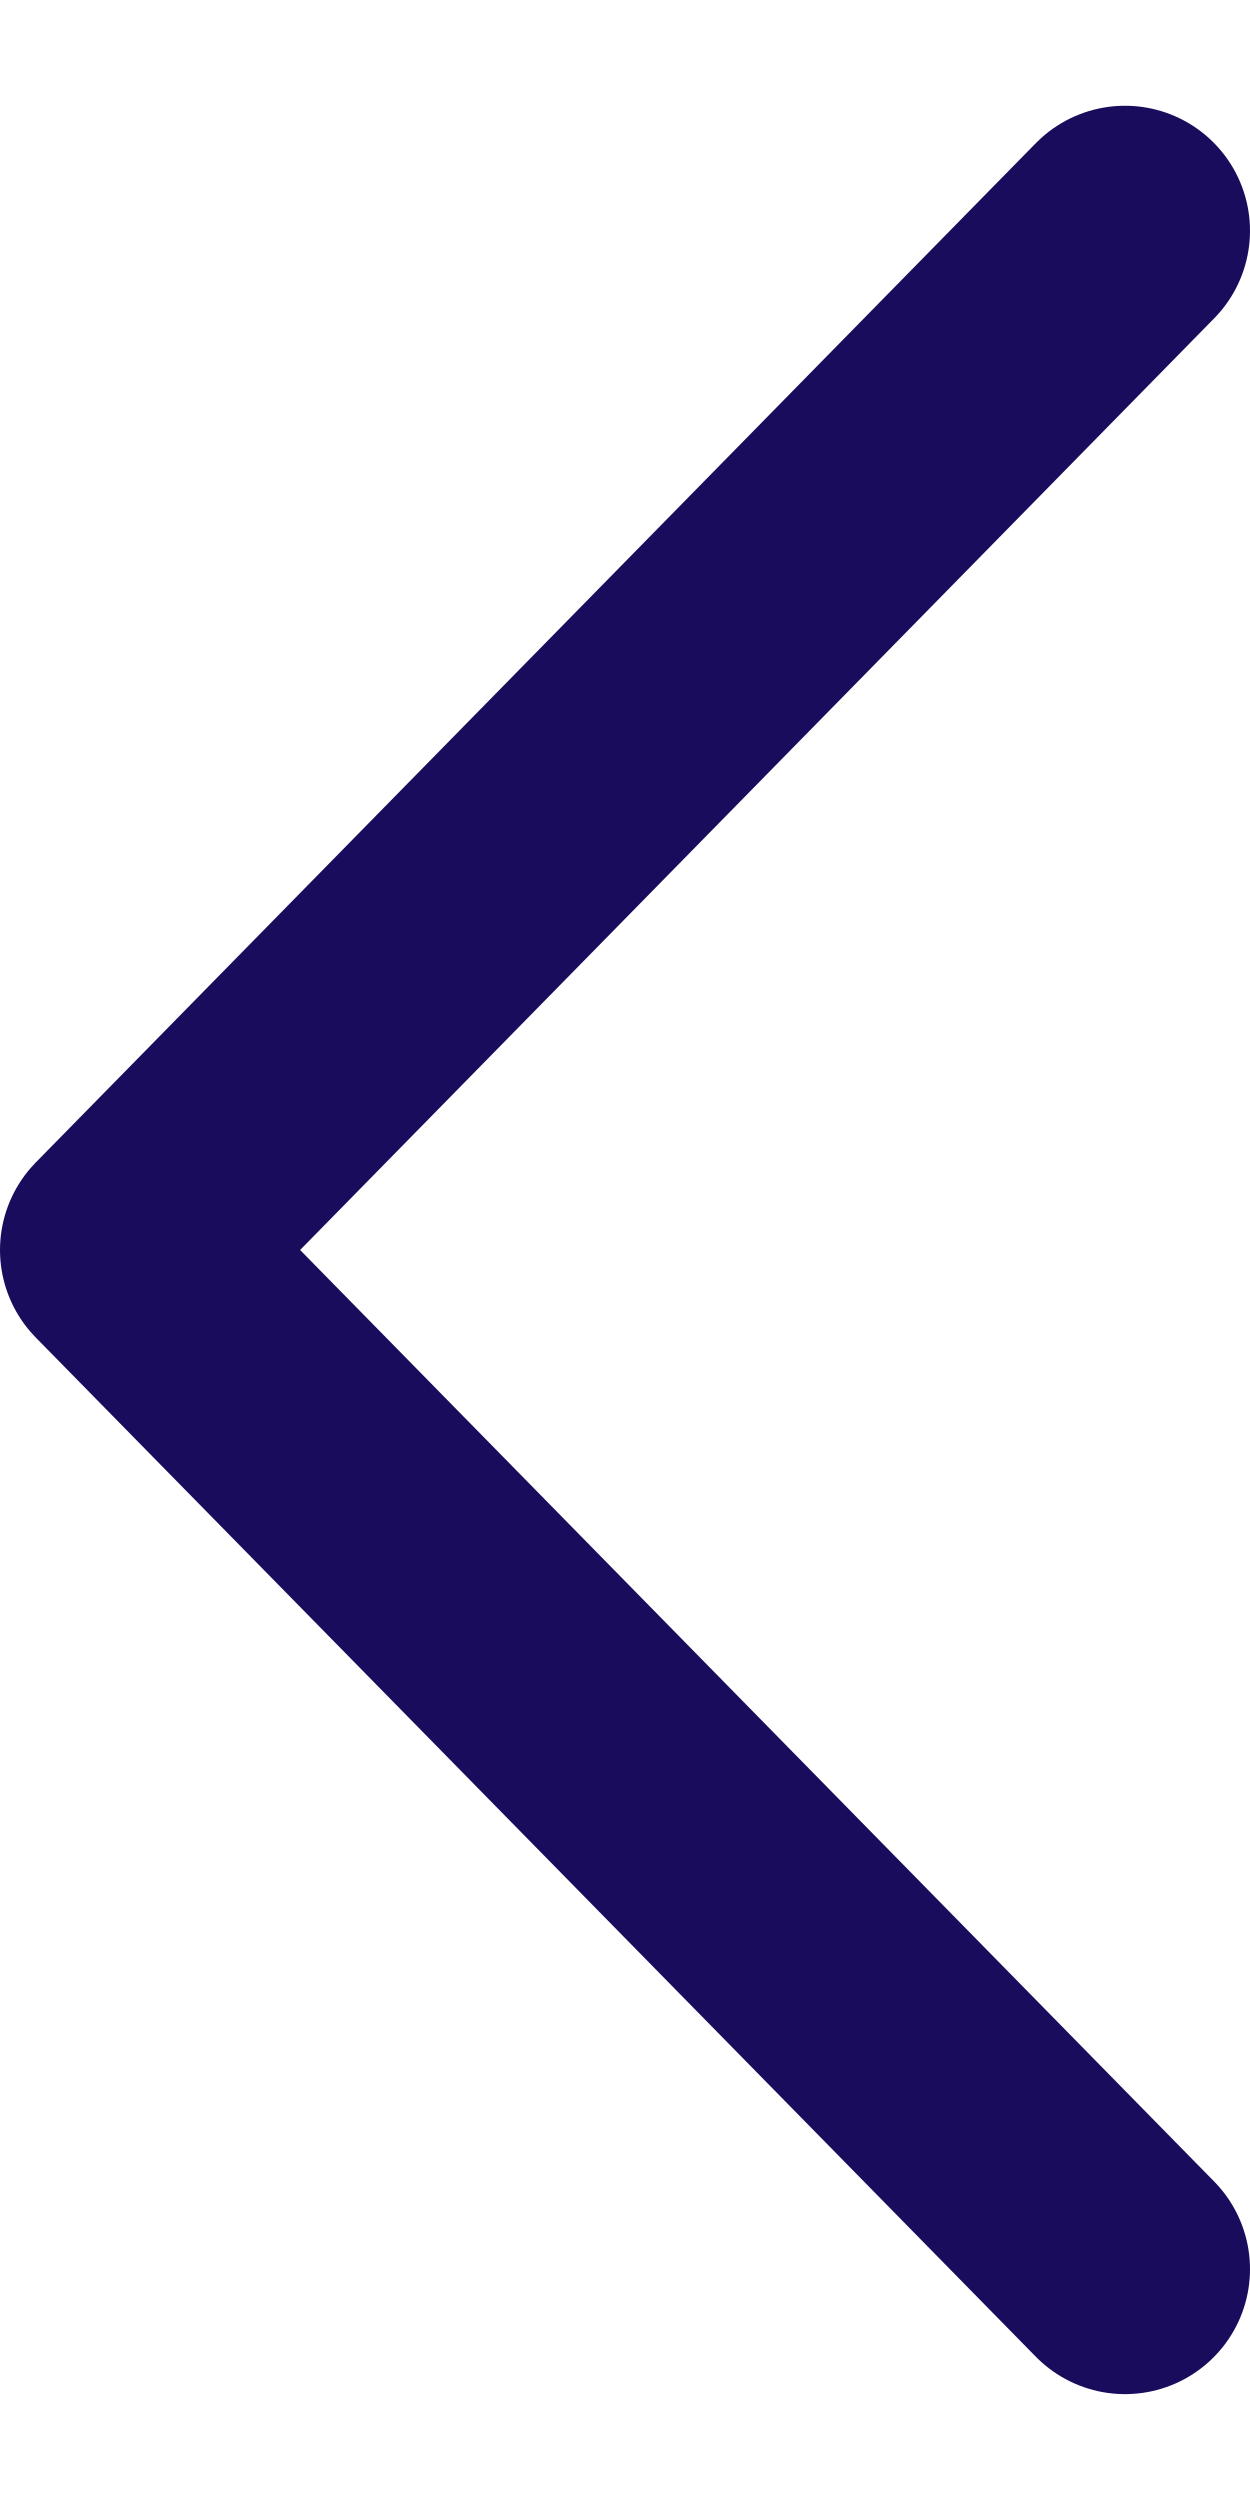
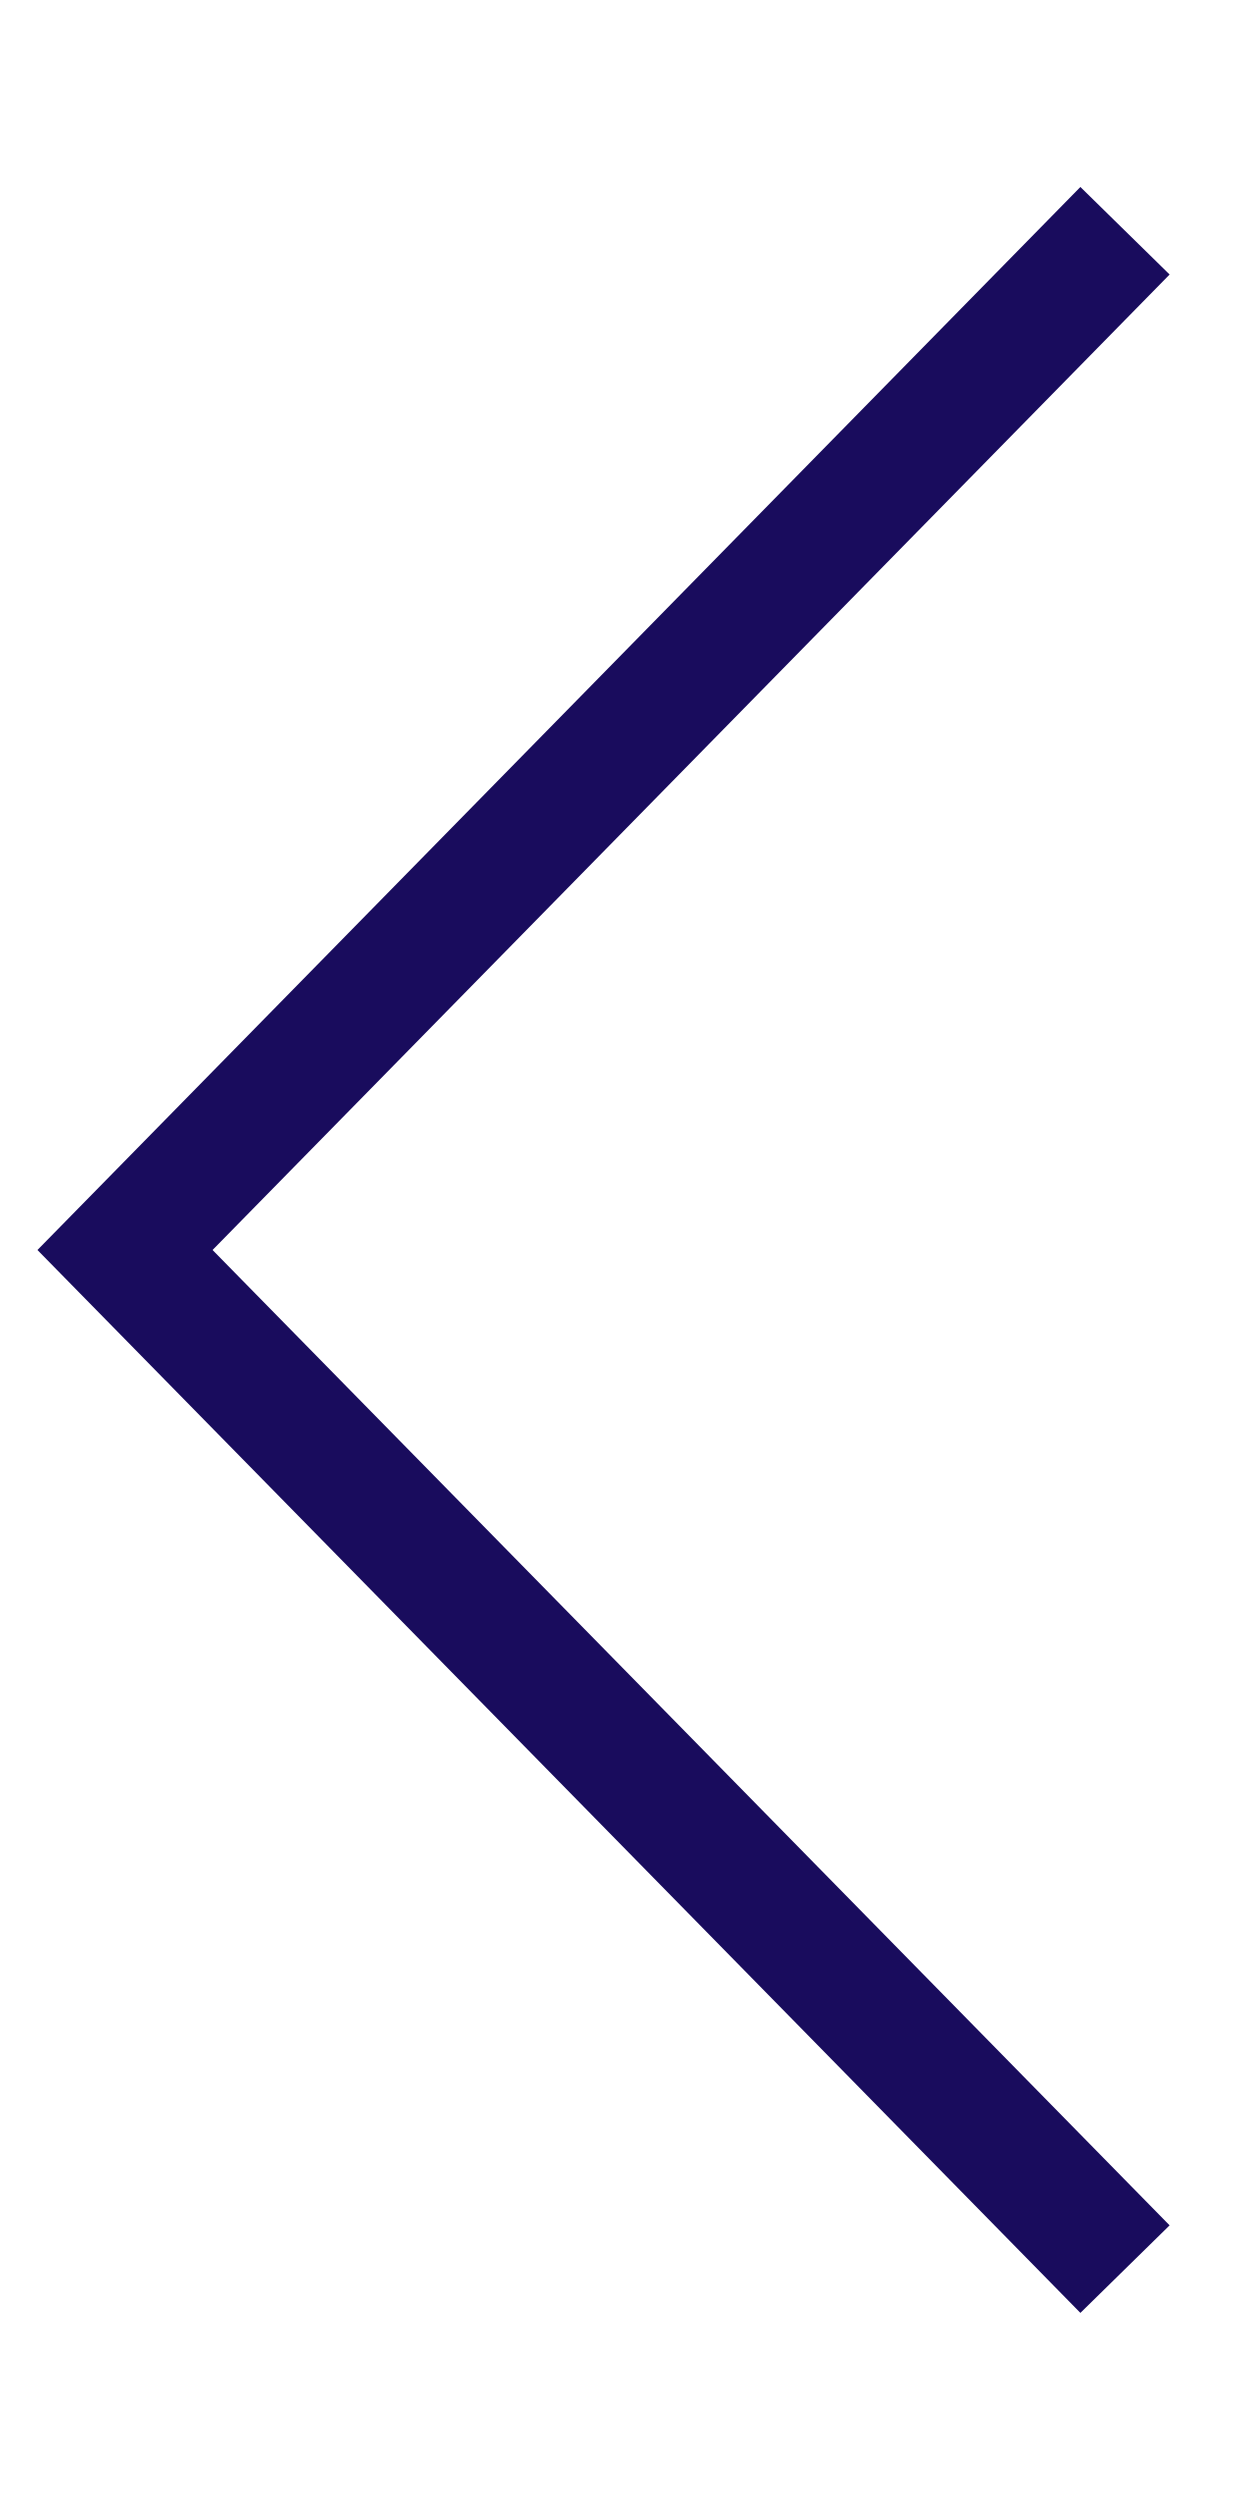
<svg xmlns="http://www.w3.org/2000/svg" width="10" height="20" viewBox="0 0 10 20" fill="none">
-   <path d="M9 18.153L1 10L9 1.846" stroke="#190C5D" stroke-width="2" stroke-linecap="round" stroke-linejoin="round" />
+   <path d="M9 18.153L1 10L9 1.846" stroke="#190C5D" strokeWidth="2" strokeLinecap="round" strokeLinejoin="round" />
</svg>
